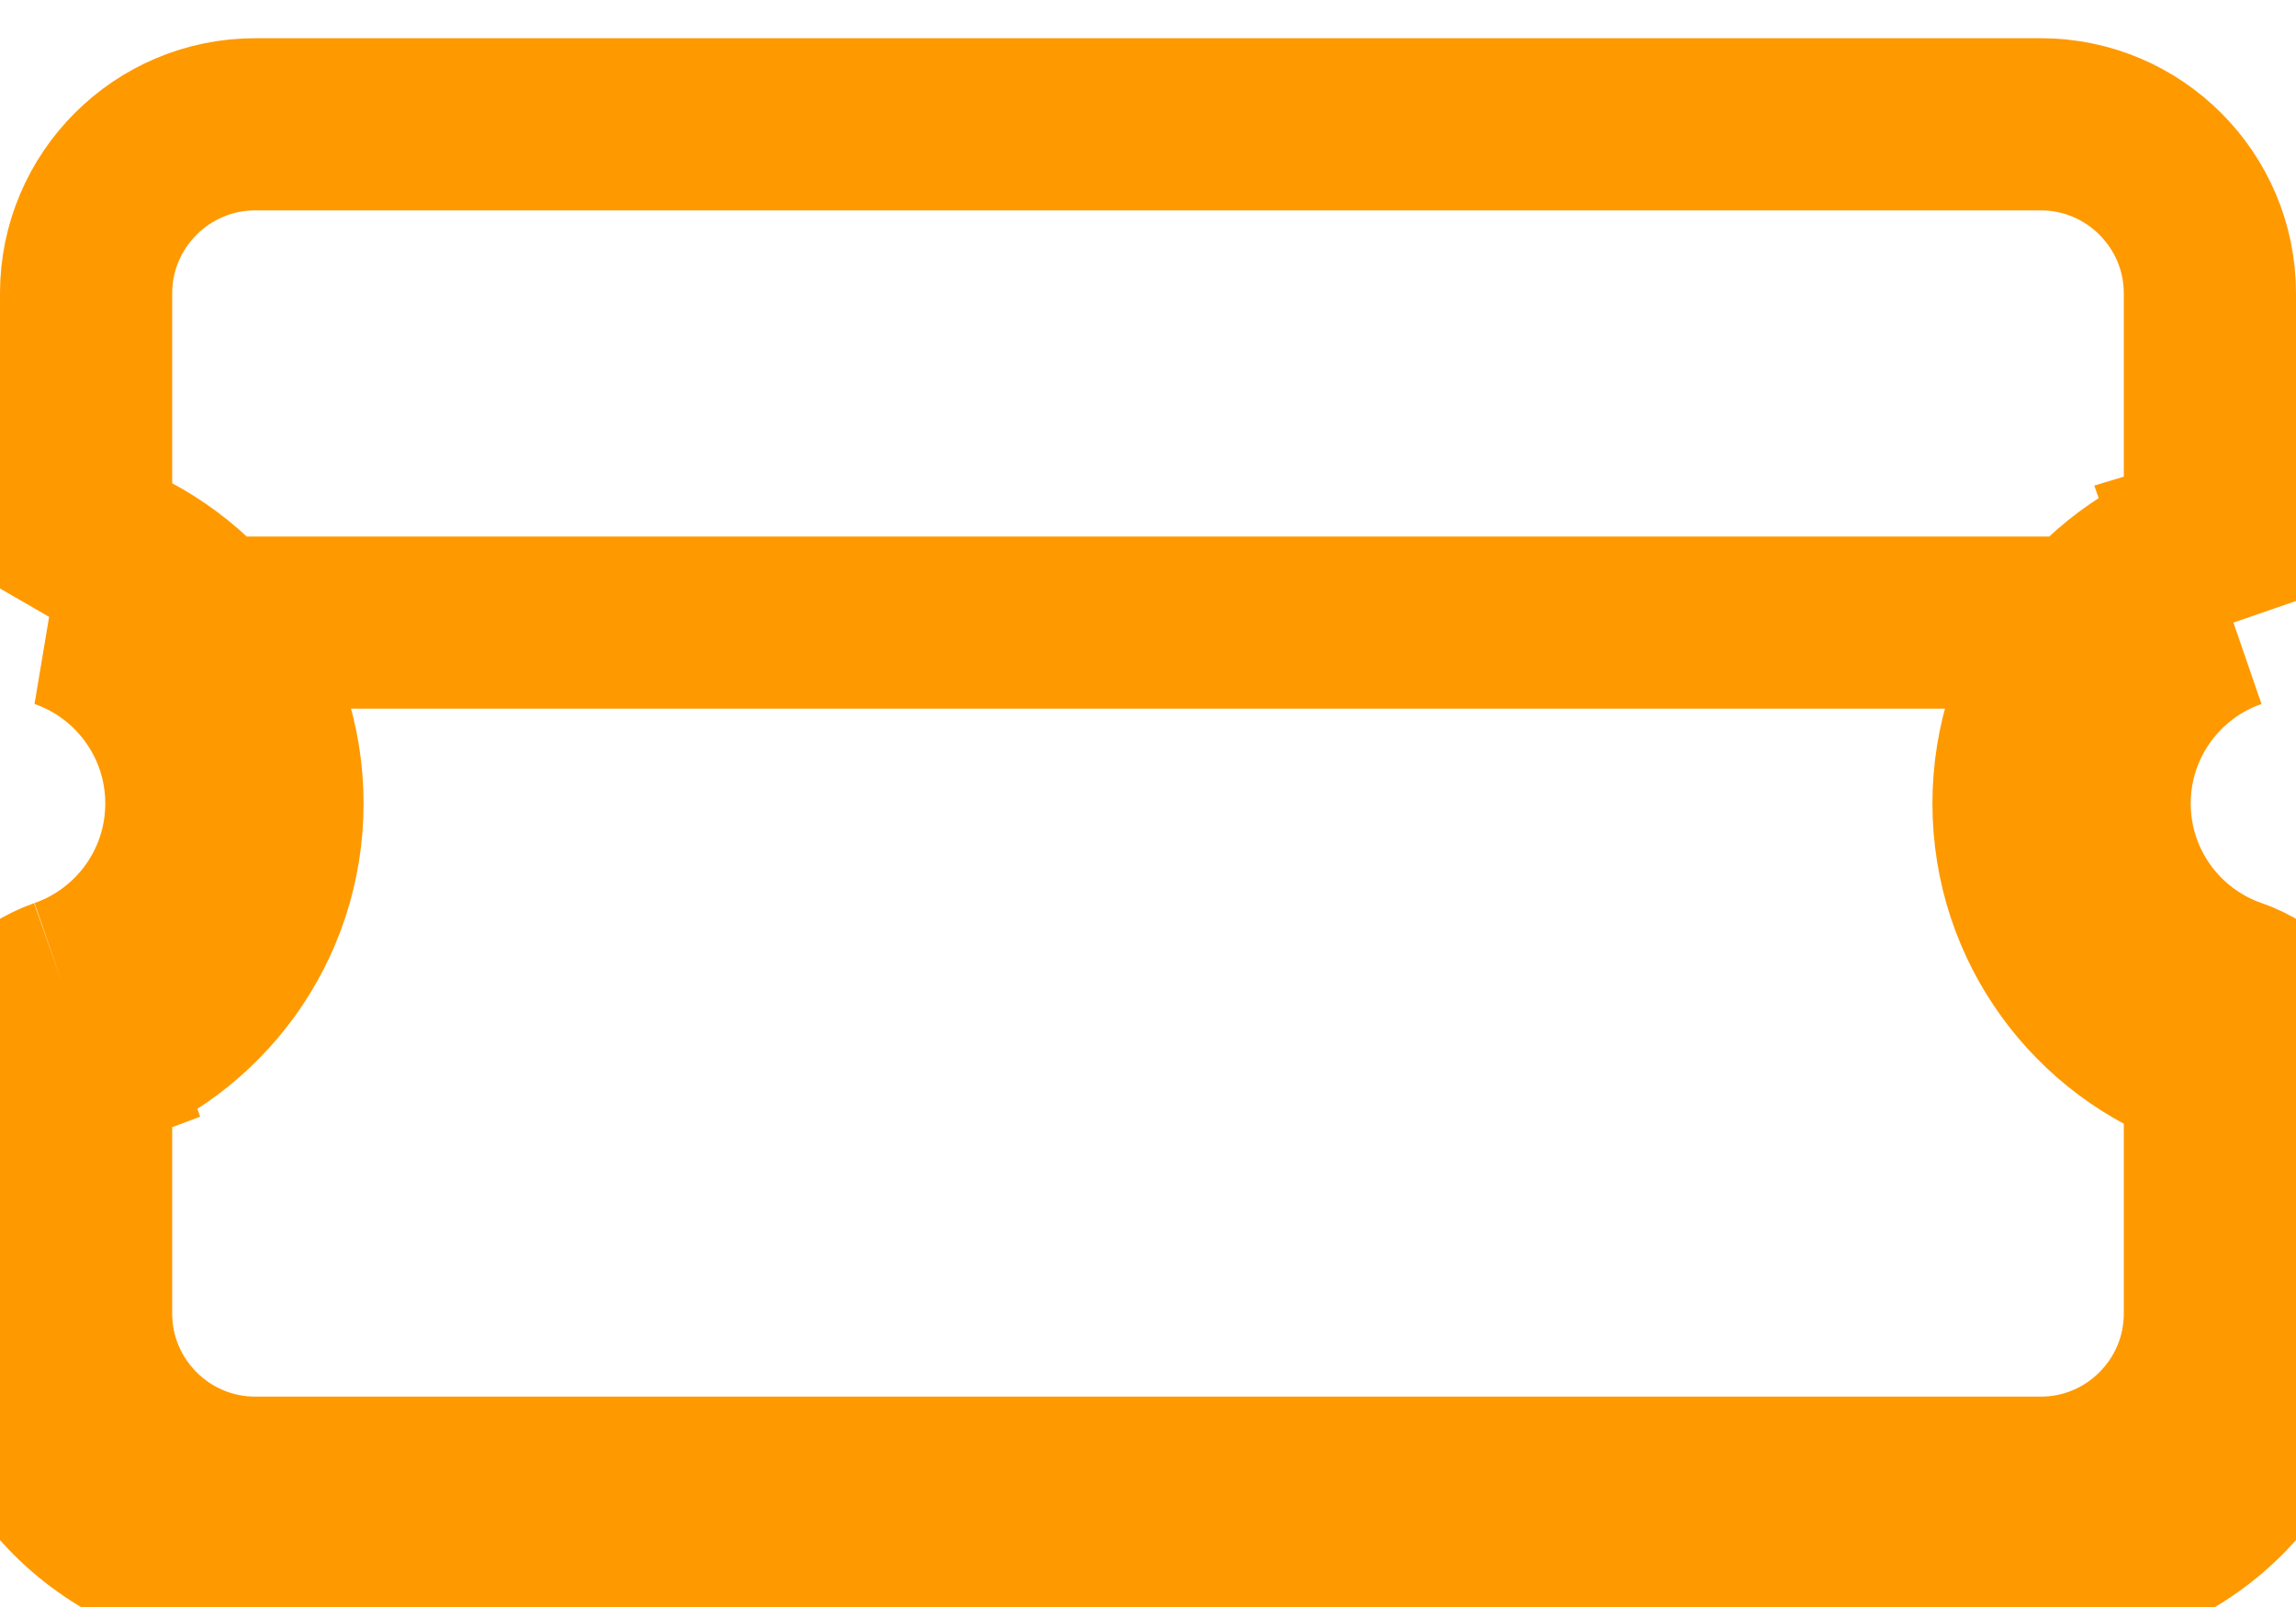
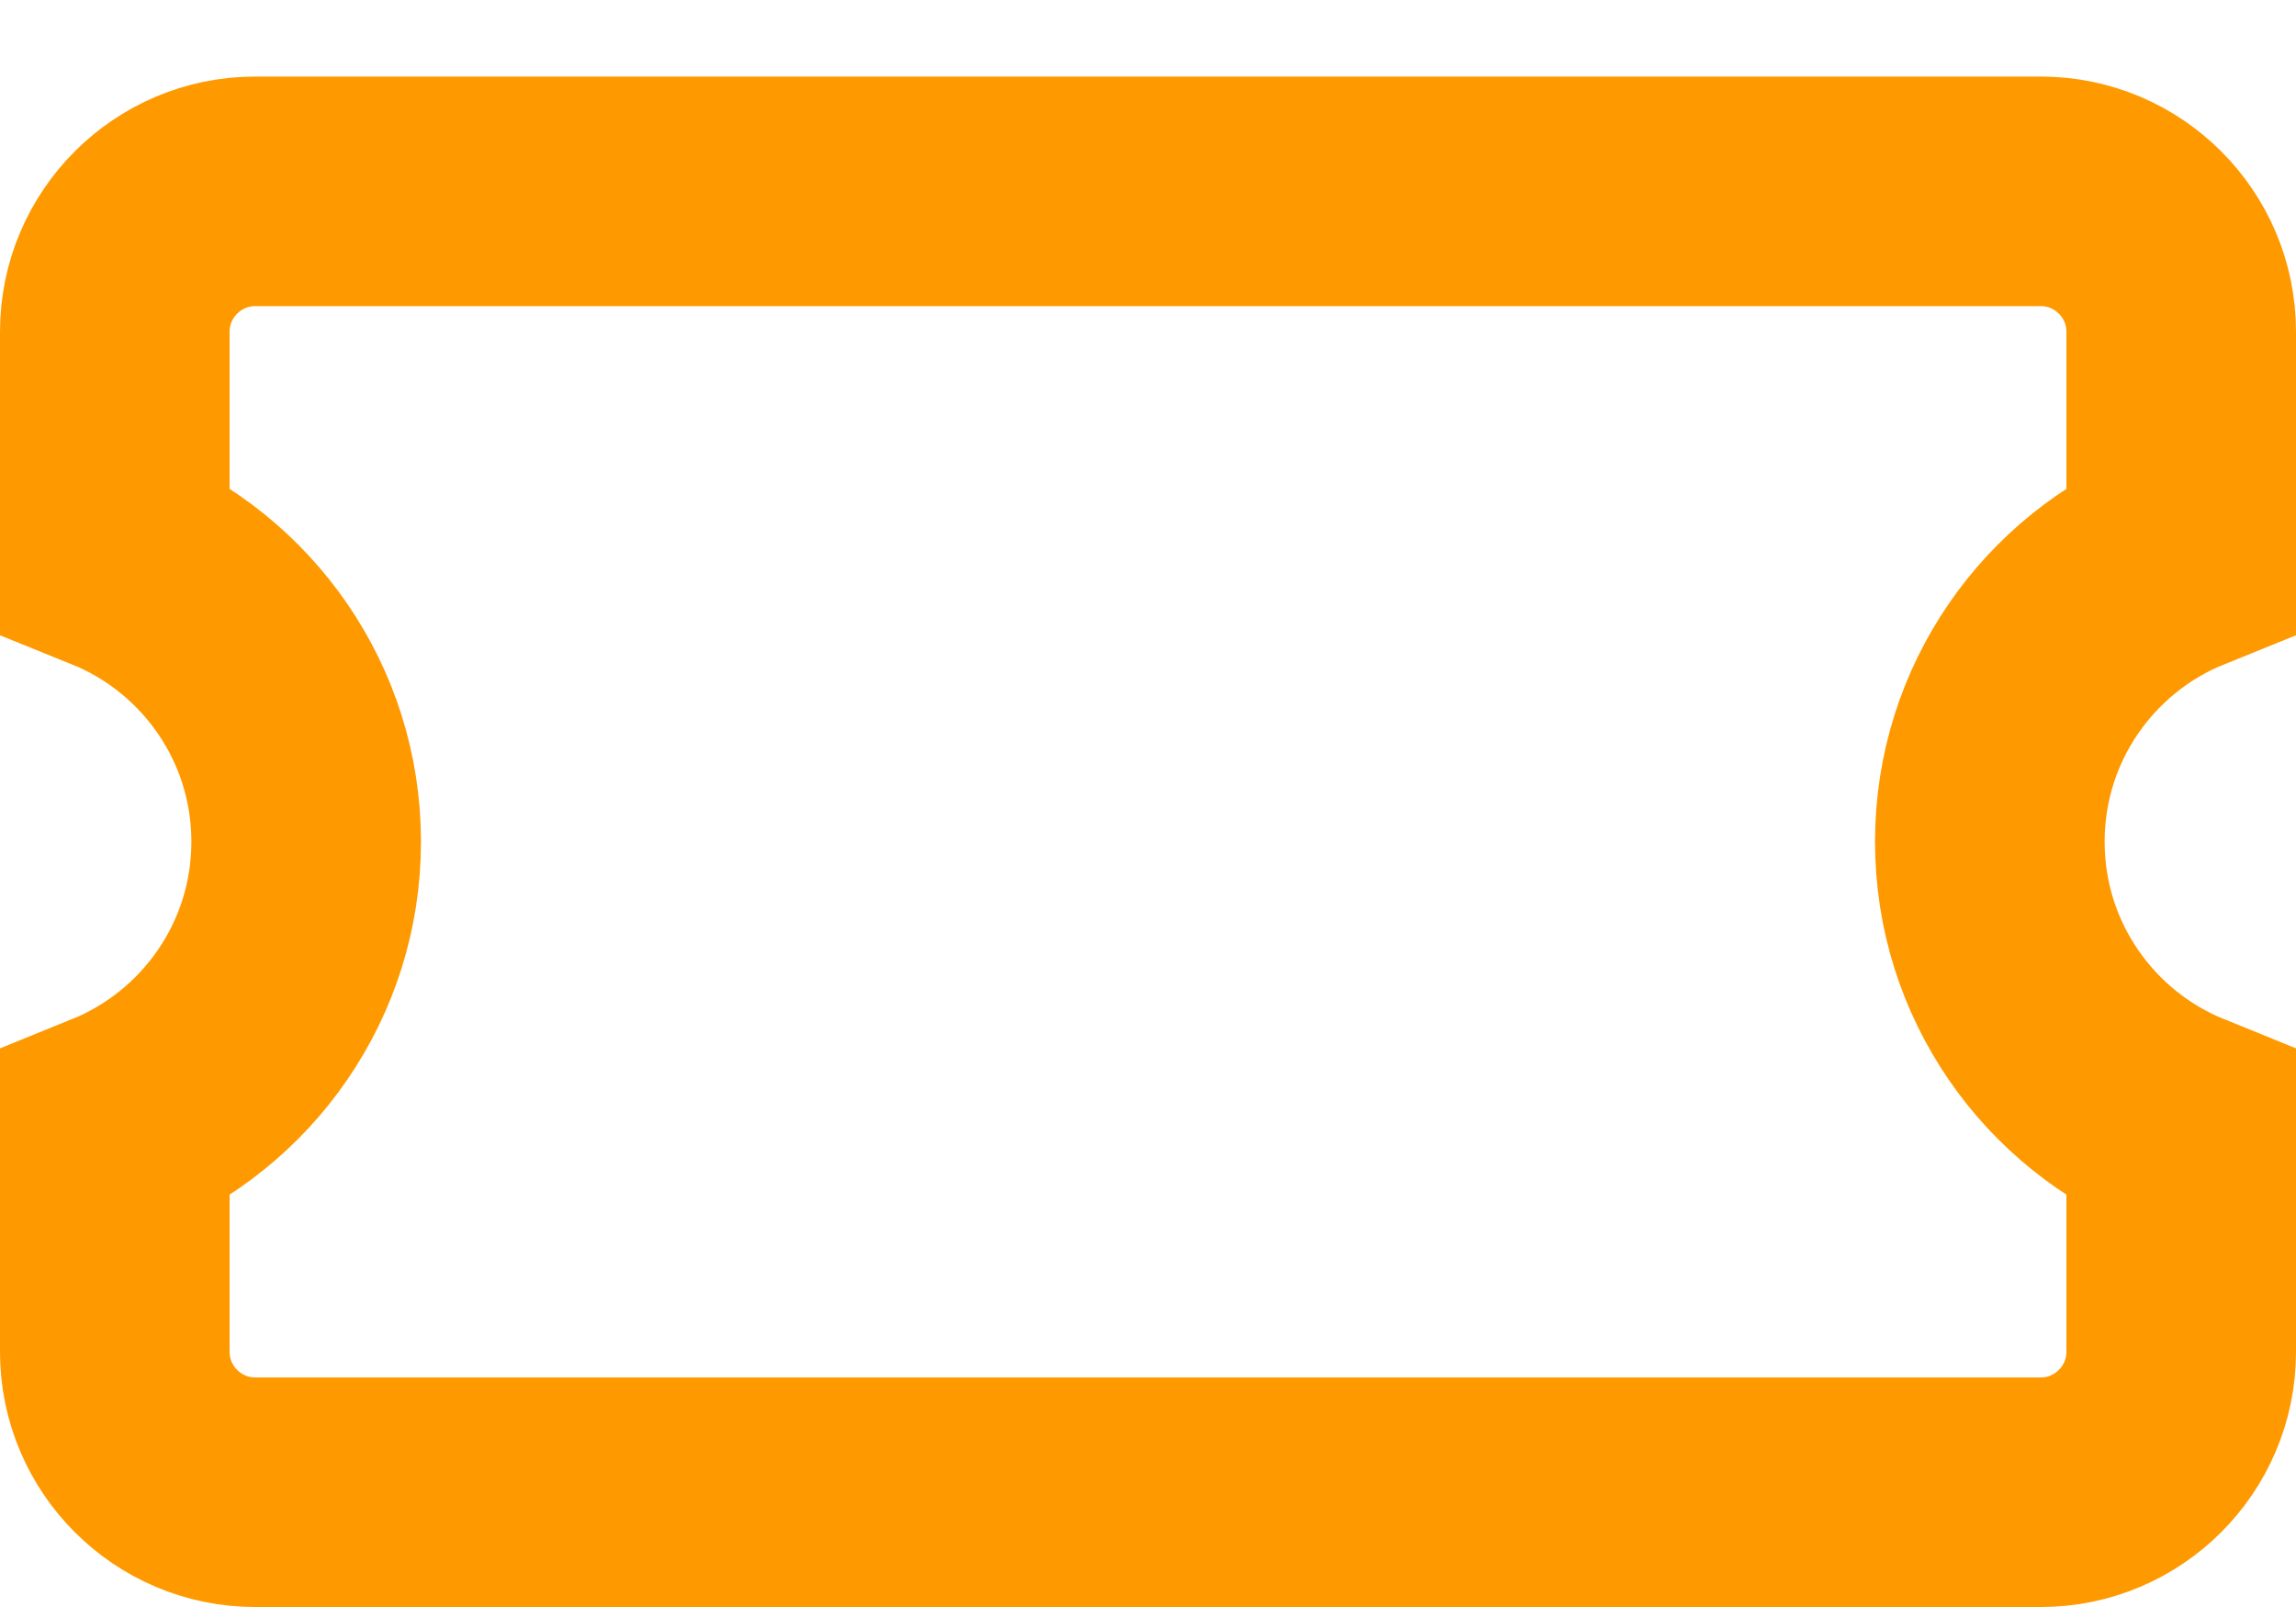
<svg xmlns="http://www.w3.org/2000/svg" width="20" height="14" viewBox="0 0 20 14" fill="none">
-   <path d="M0.545 8.576L0.79 9.285C1.737 8.958 2.417 8.058 2.417 7C2.417 5.942 1.737 5.043 0.791 4.715C0.777 4.71 0.762 4.703 0.75 4.696V2.555C0.75 1.744 1.411 1.083 2.222 1.083H17.778C18.589 1.083 19.25 1.744 19.25 2.555V4.696C19.237 4.703 19.223 4.71 19.207 4.715L19.455 5.424M0.545 8.576L0.793 9.284C0.777 9.29 0.763 9.296 0.75 9.304V11.444C0.75 12.256 1.411 12.917 2.222 12.917H17.778C18.589 12.917 19.25 12.256 19.25 11.444V9.304C19.238 9.297 19.224 9.29 19.209 9.285C18.263 8.957 17.583 8.057 17.583 7C17.583 5.942 18.263 5.042 19.21 4.715L19.455 5.424M0.545 8.576C0.257 8.677 0 8.917 0 9.222V11.444C0 12.67 0.997 13.667 2.222 13.667H17.778C19.003 13.667 20 12.67 20 11.444V9.222C20 8.917 19.743 8.677 19.455 8.576C18.802 8.351 18.333 7.729 18.333 7C18.333 6.271 18.802 5.649 19.455 5.424M0.545 8.576C1.198 8.351 1.667 7.729 1.667 7C1.667 6.271 1.198 5.649 0.545 5.424H19.455" stroke="#FF9900" stroke-width="1.5" />
+   <path d="M1 2.889C1 2.216 1.549 1.667 2.222 1.667H17.778C18.451 1.667 19 2.216 19 2.889V4.86C18.023 5.255 17.333 6.214 17.333 7.333C17.333 8.453 18.023 9.411 19 9.807V11.778C19 12.451 18.451 13 17.778 13H2.222C1.549 13 1 12.451 1 11.778V9.807C1.977 9.411 2.667 8.453 2.667 7.333C2.667 6.214 1.977 5.255 1 4.86V2.889Z" stroke="#FF9900" stroke-width="2" />
</svg>
